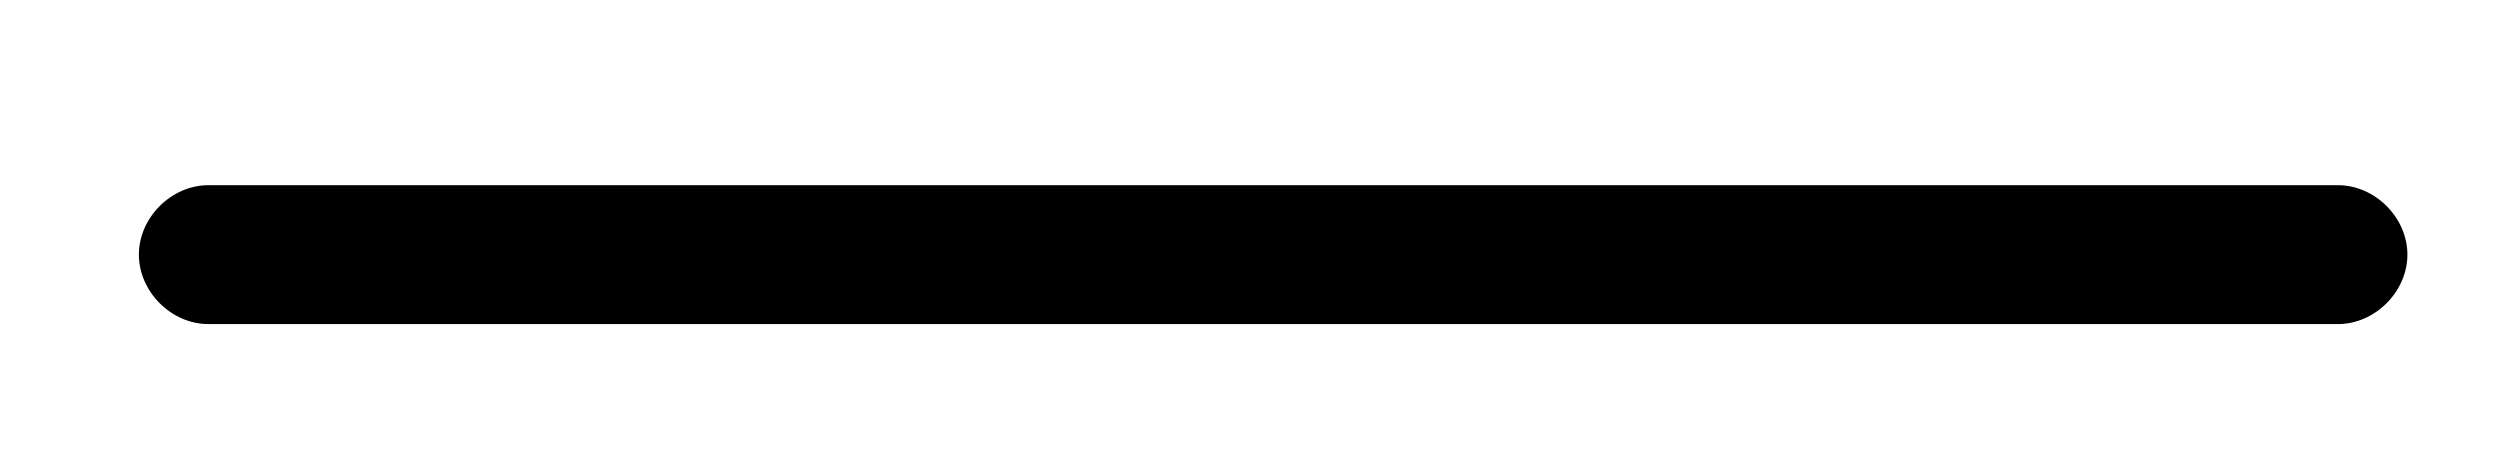
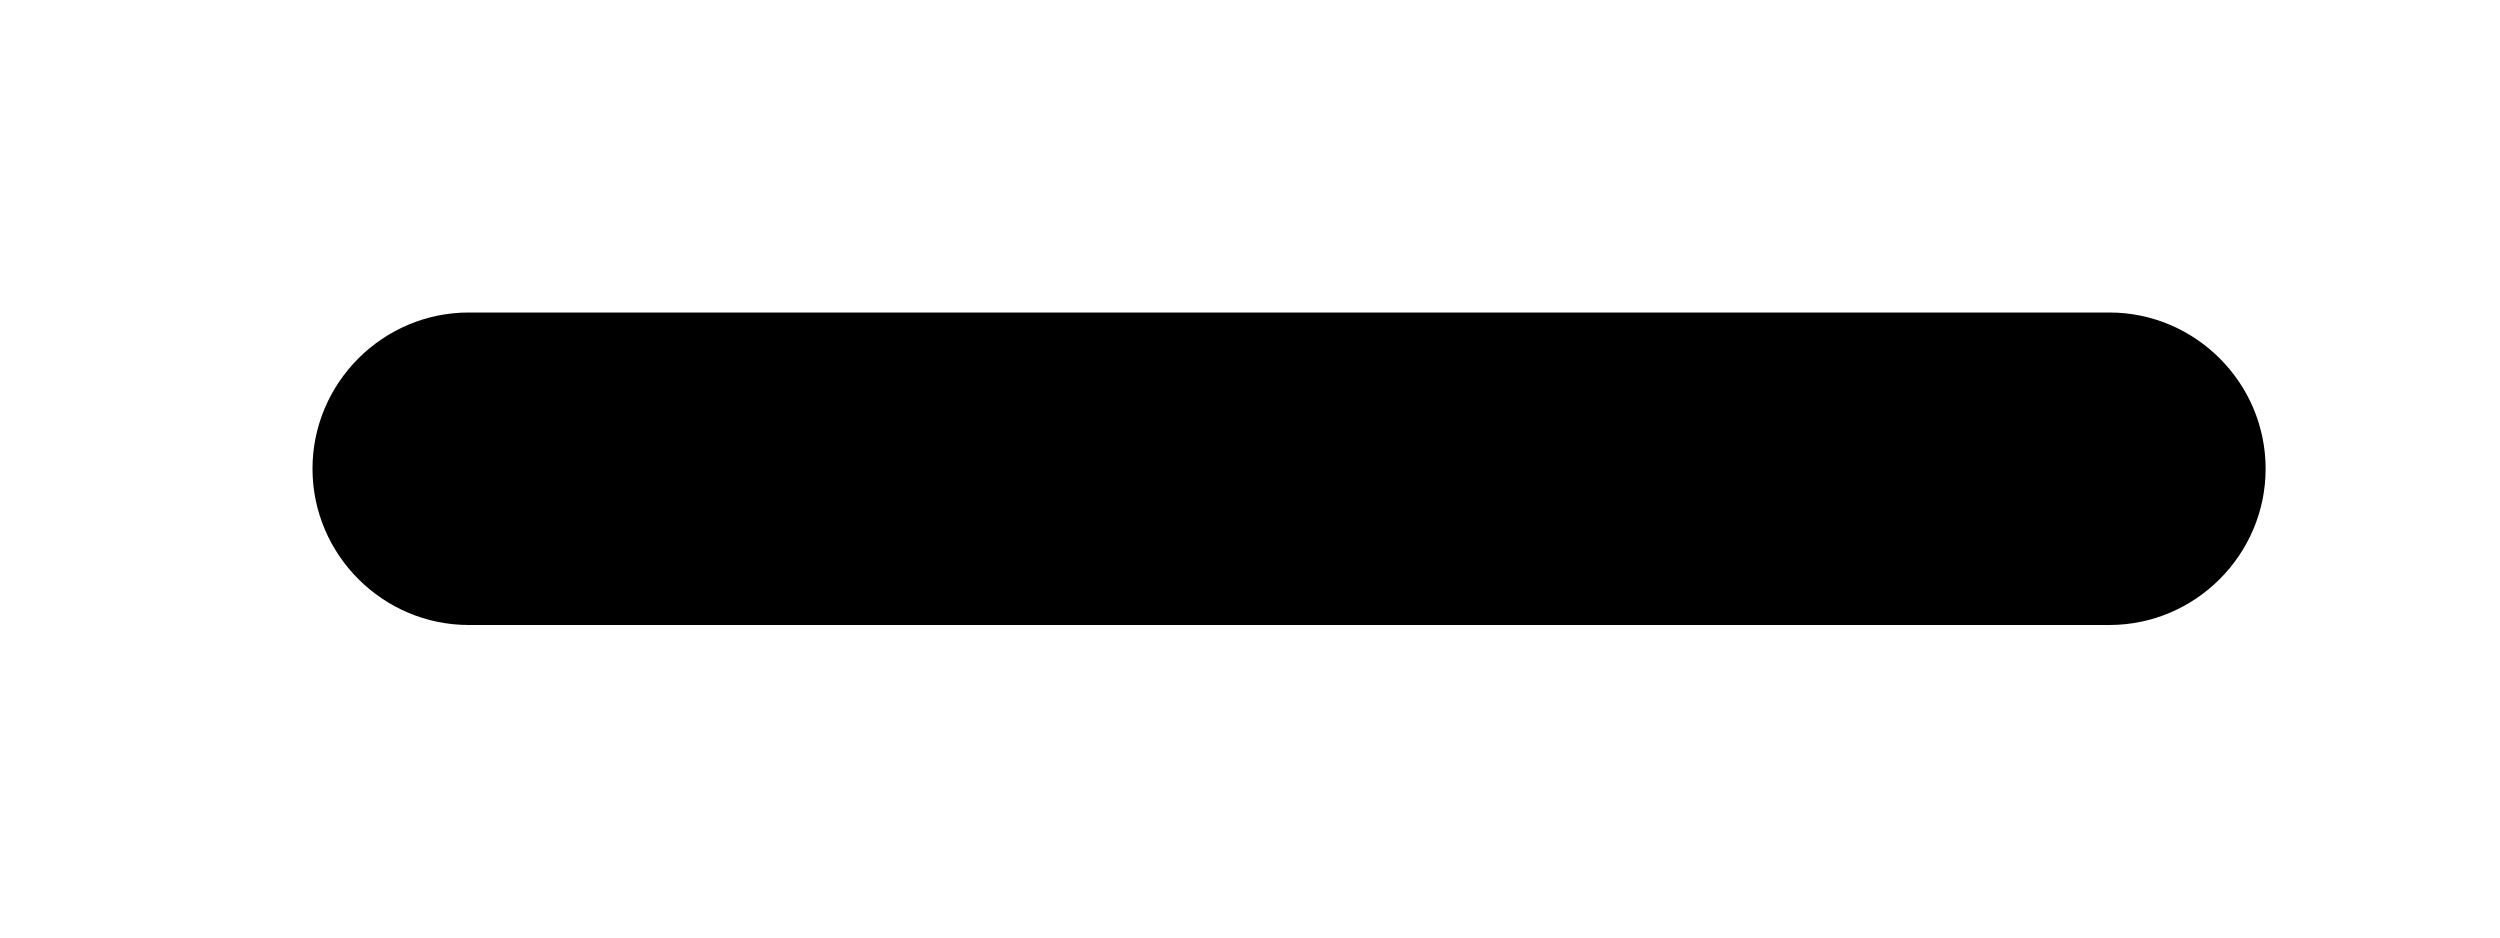
- <svg xmlns="http://www.w3.org/2000/svg" version="1.1" id="Layer_1" x="0px" y="0px" viewBox="0 0 54 10" style="enable-background:new 0 0 54 10;" xml:space="preserve">
-   <path d="M50.5,7h-46C3.7,7,3,6.3,3,5.5v0C3,4.7,3.7,4,4.5,4h46C51.3,4,52,4.7,52,5.5v0C52,6.3,51.3,7,50.5,7z" />
+ <svg xmlns="http://www.w3.org/2000/svg" version="1.1" id="Layer_1" x="0px" y="0px" viewBox="0 0 32 12" style="enable-background:new 0 0 32 12;" xml:space="preserve">
+   <path d="M27,8H6C4.9,8,4,7.1,4,6v0c0-1.1,0.9-2,2-2h21c1.1,0,2,0.9,2,2v0C29,7.1,28.1,8,27,8z" />
</svg>
